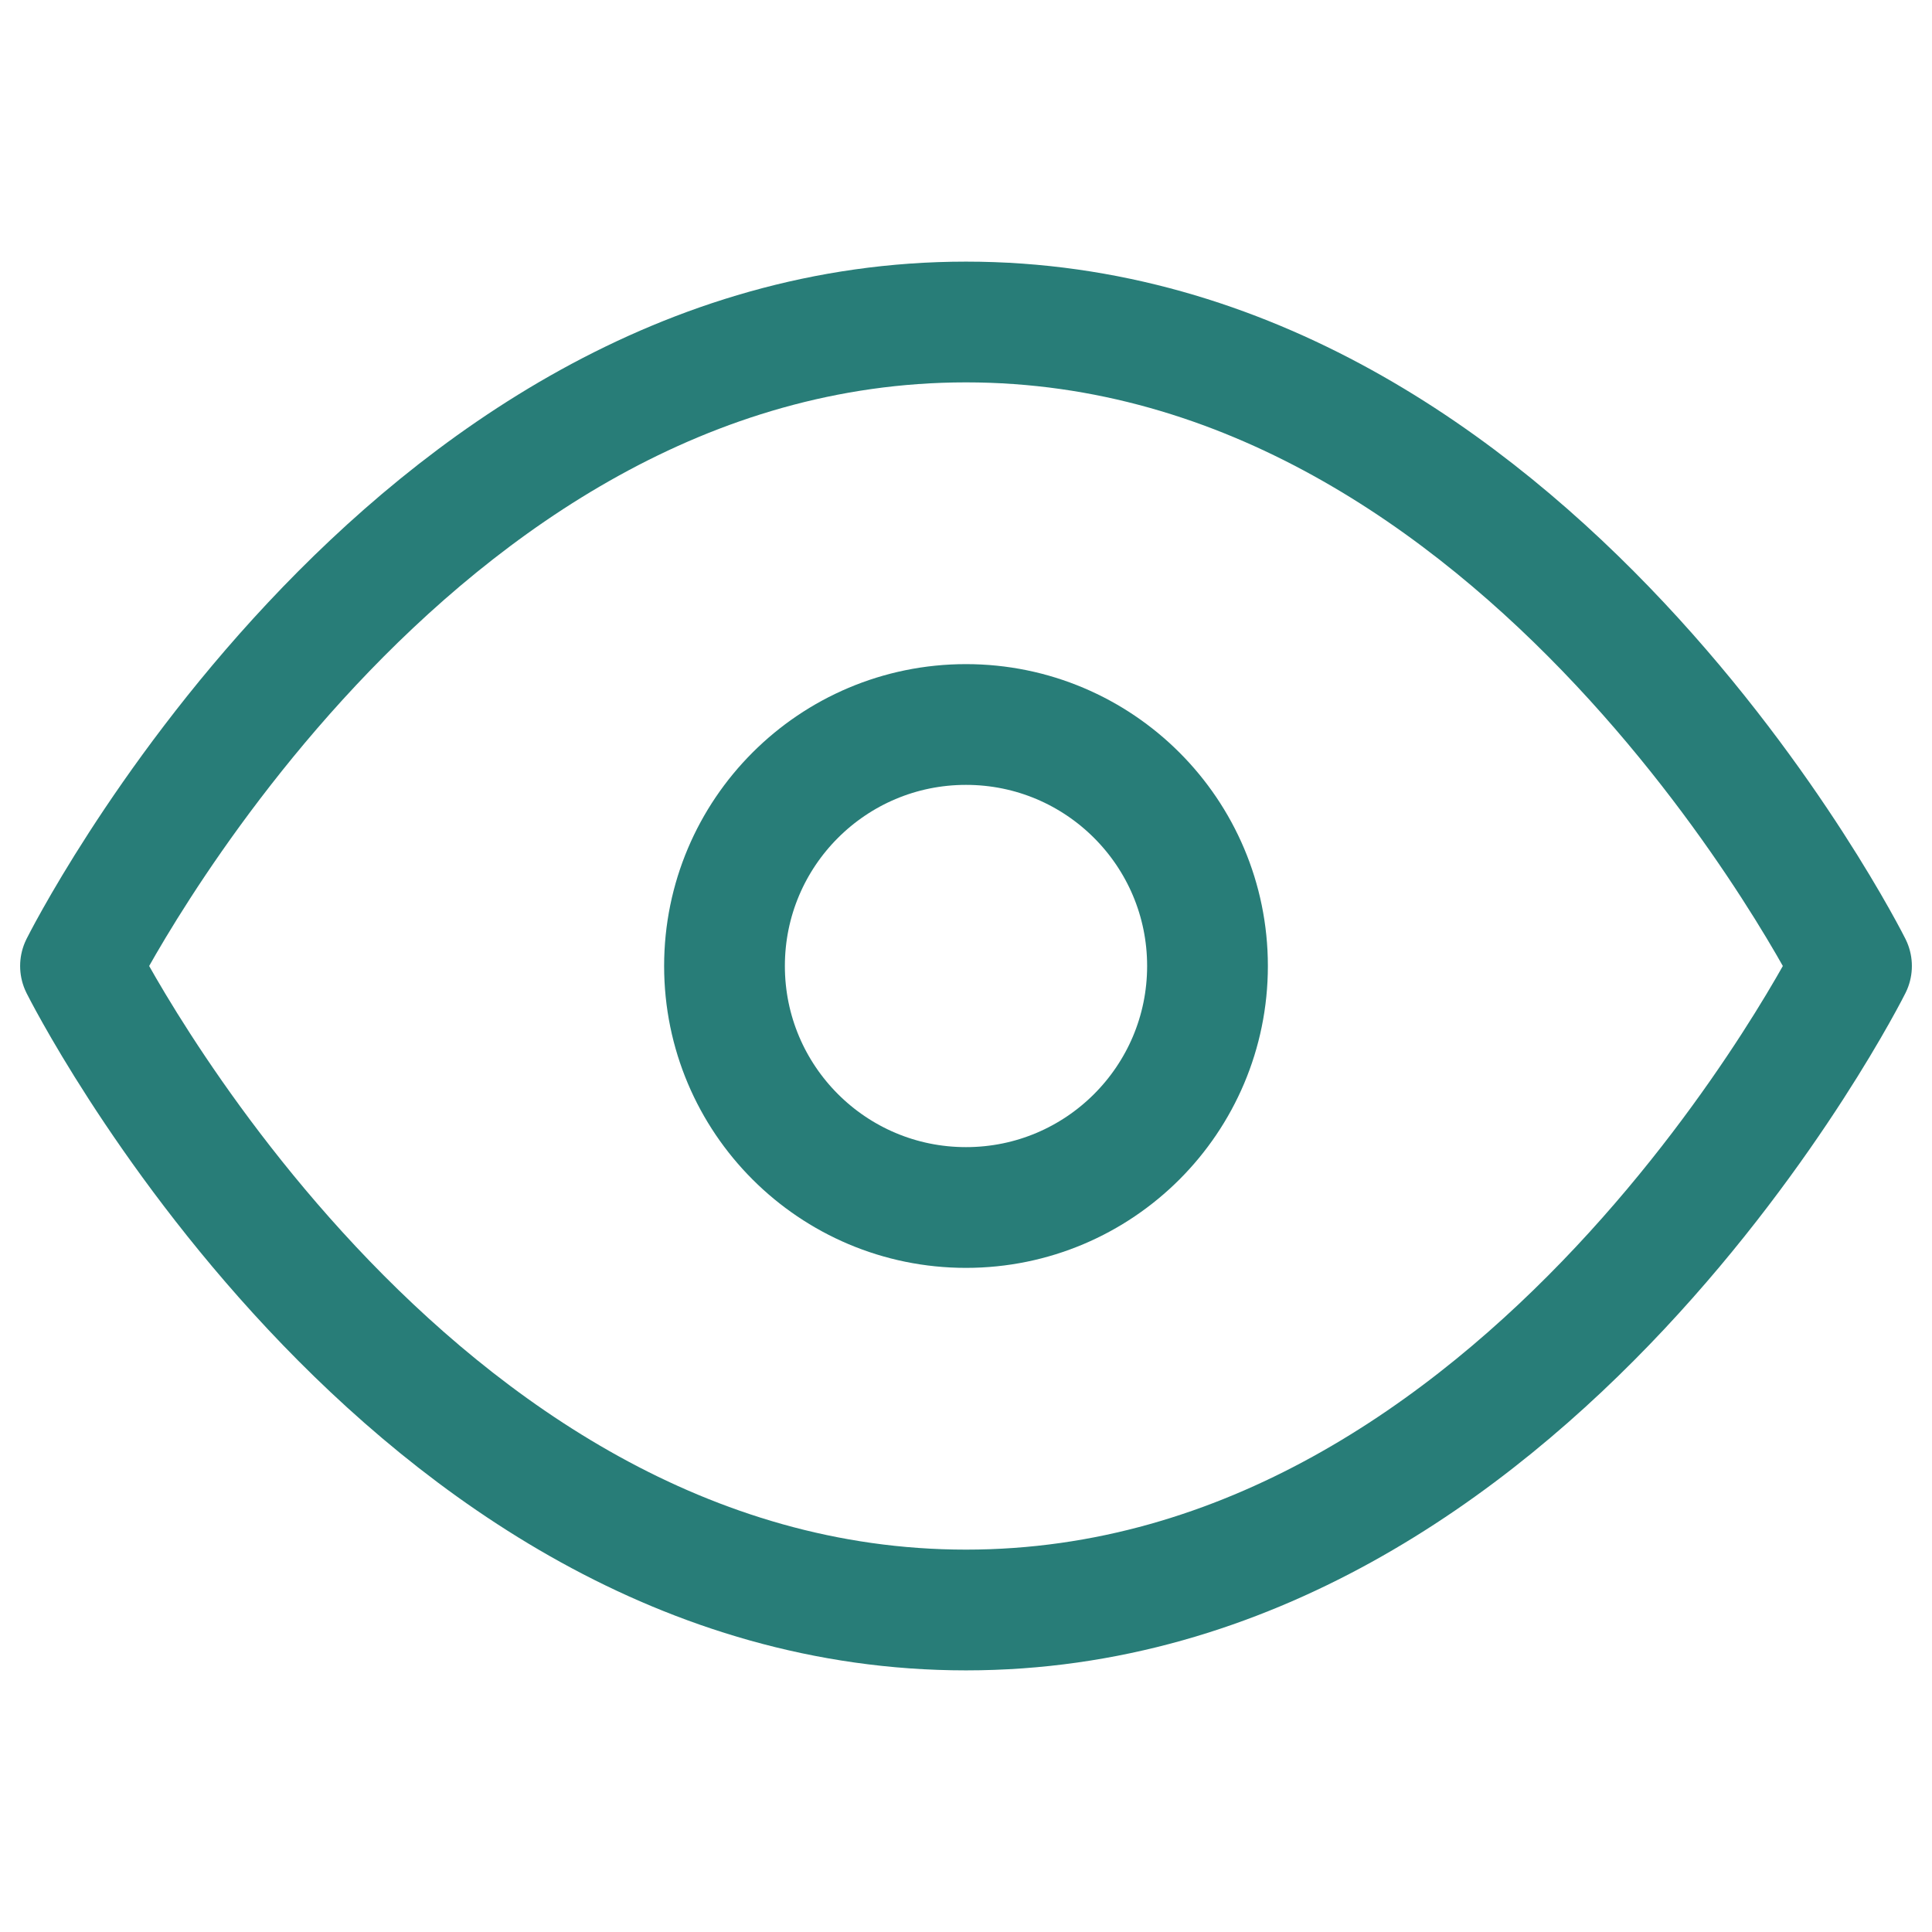
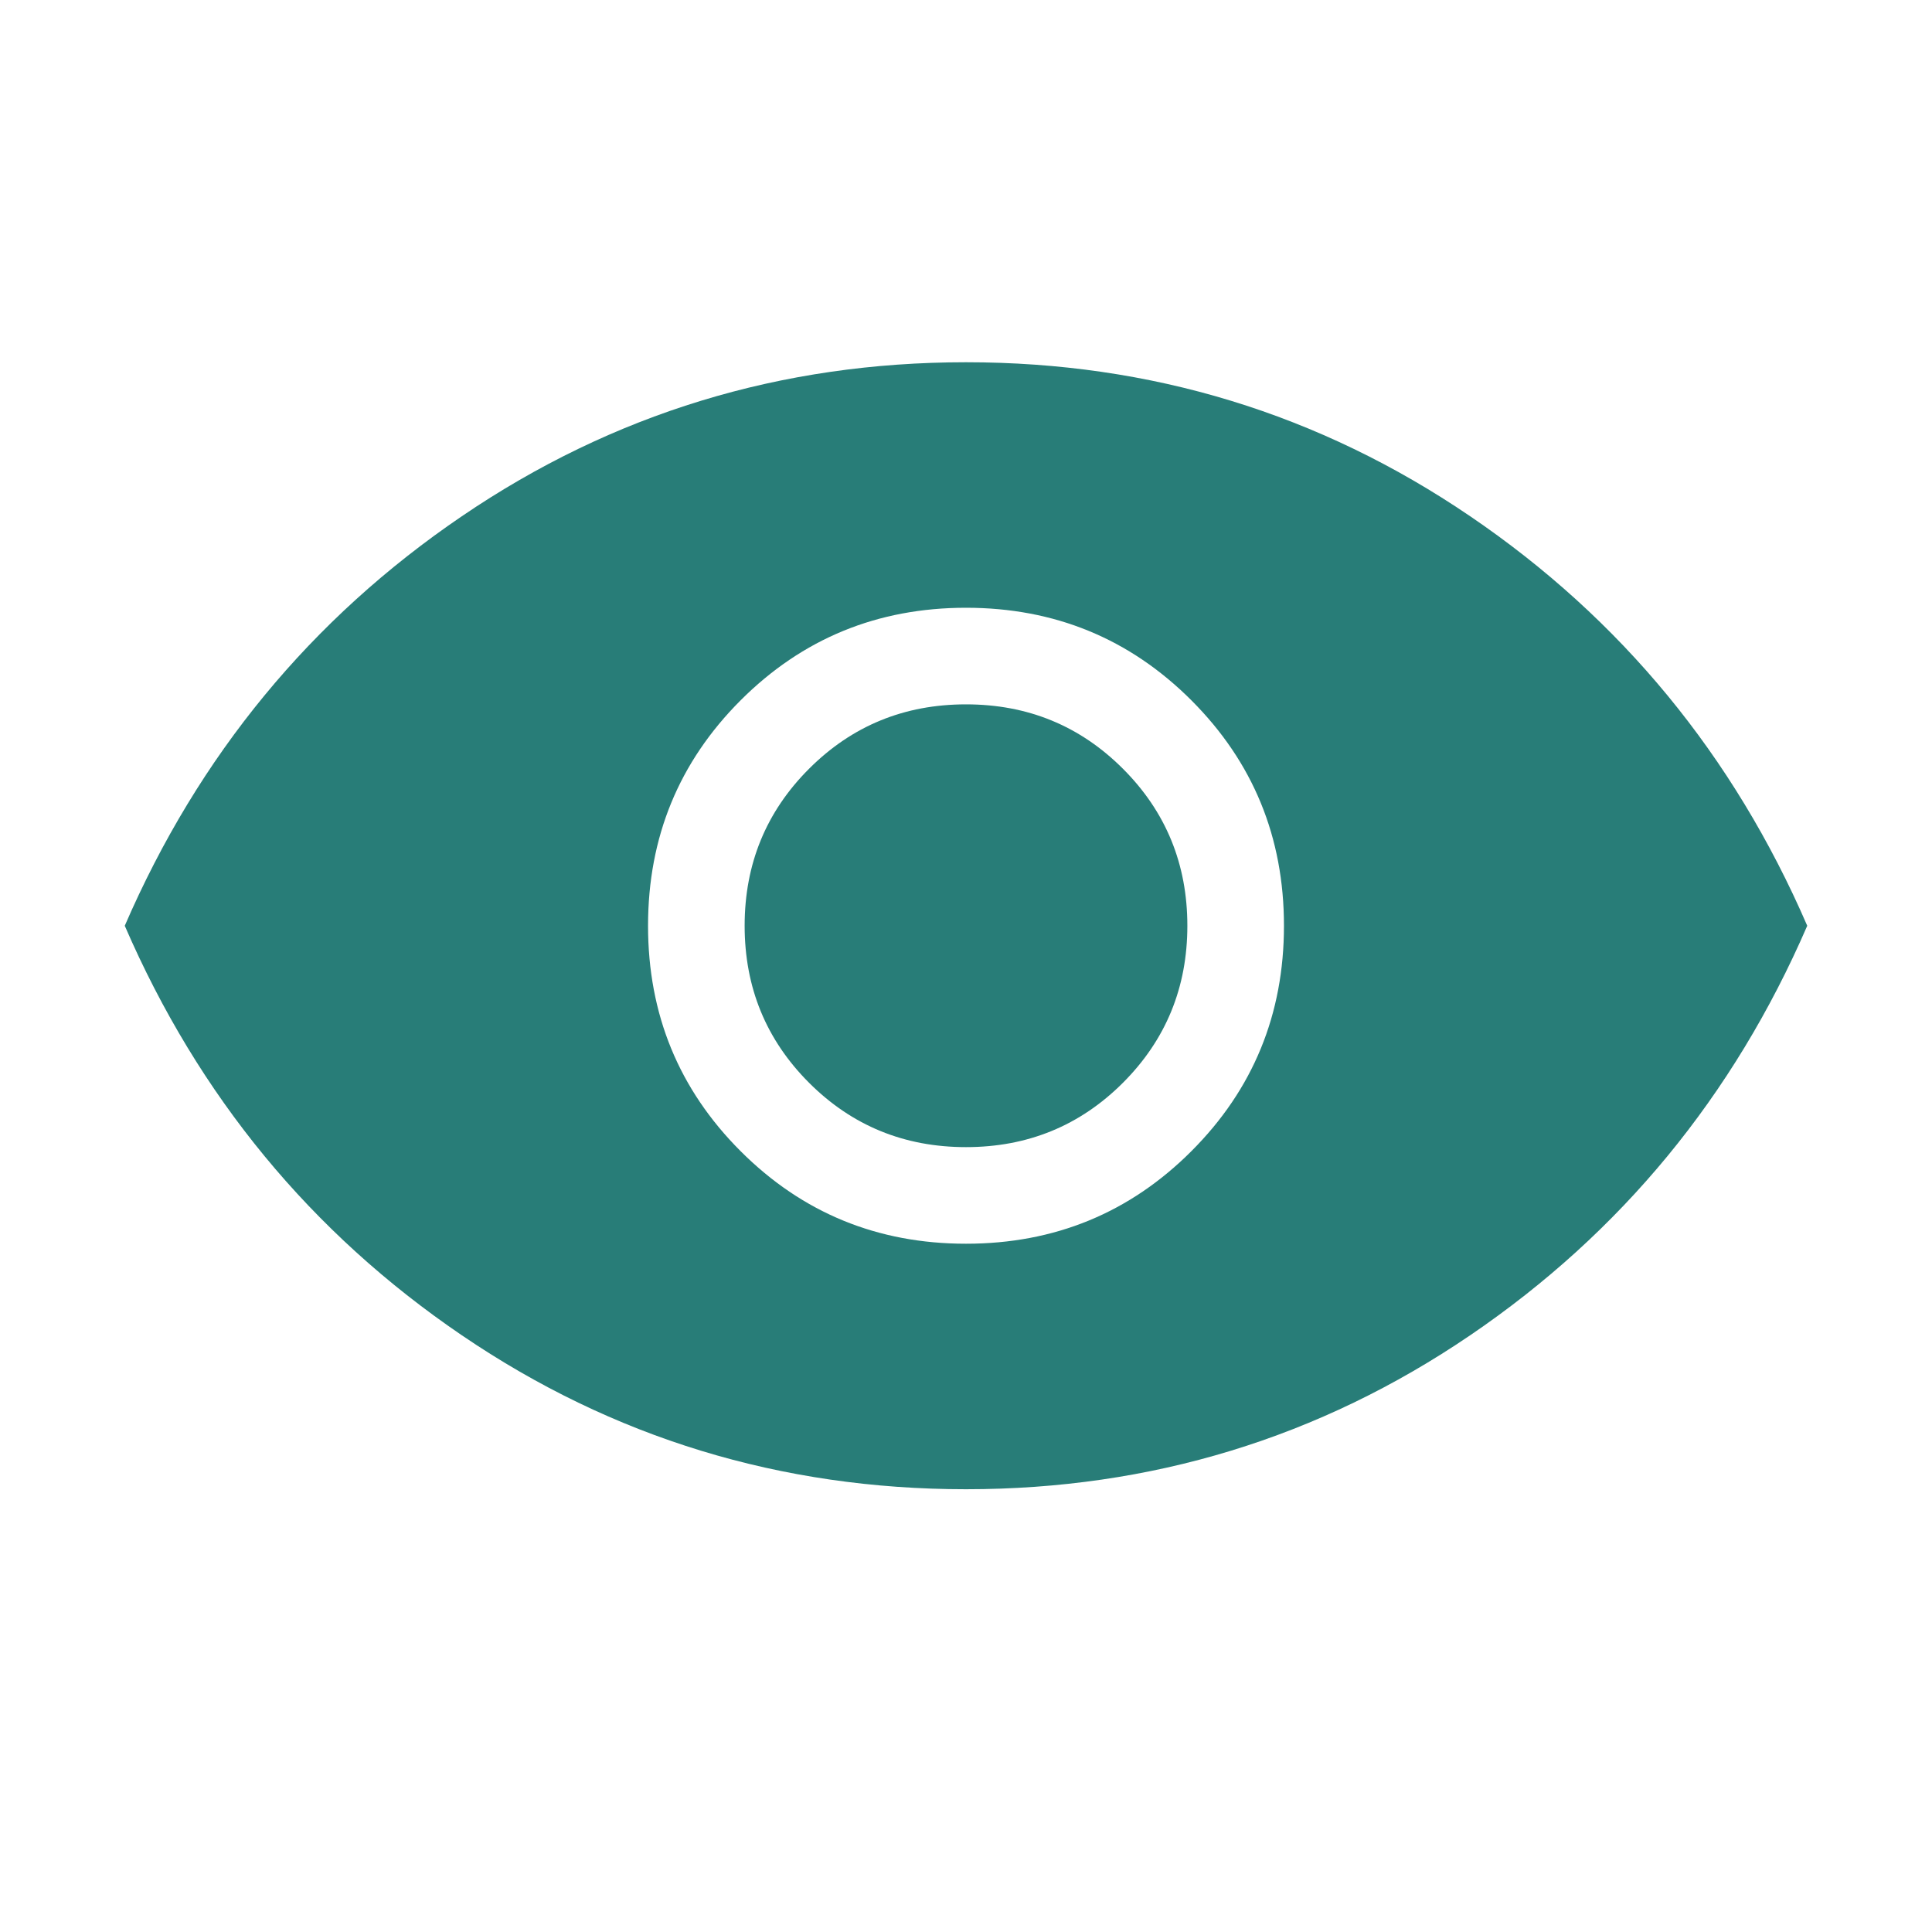
- <svg xmlns="http://www.w3.org/2000/svg" width="26" height="26" viewBox="0 0 24 24" fill="none" stroke="#287d78" stroke-width="1.5" stroke-linecap="round" stroke-linejoin="round">
-   <path d="M1 12s4-8 11-8 11 8 11 8-4 8-11 8-11-8-11-8z" />
-   <circle cx="12" cy="12" r="3" />
+ <svg xmlns="http://www.w3.org/2000/svg" fill="#287d78" height="40" width="40">
+   <path d="M20 25.75Q22.75 25.75 24.667 23.833Q26.583 21.917 26.583 19.167Q26.583 16.417 24.667 14.5Q22.75 12.583 20 12.583Q17.25 12.583 15.333 14.5Q13.417 16.417 13.417 19.167Q13.417 21.917 15.333 23.833Q17.25 25.75 20 25.75ZM20 23.75Q18.083 23.75 16.75 22.417Q15.417 21.083 15.417 19.167Q15.417 17.25 16.75 15.917Q18.083 14.583 20 14.583Q21.917 14.583 23.25 15.917Q24.583 17.25 24.583 19.167Q24.583 21.083 23.25 22.417Q21.917 23.75 20 23.75ZM20 30.833Q14.25 30.833 9.562 27.646Q4.875 24.458 2.583 19.167Q4.875 13.875 9.562 10.688Q14.25 7.5 20 7.5Q25.75 7.5 30.438 10.688Q35.125 13.875 37.417 19.167Q35.125 24.458 30.438 27.646Q25.75 30.833 20 30.833Z" />
</svg>
